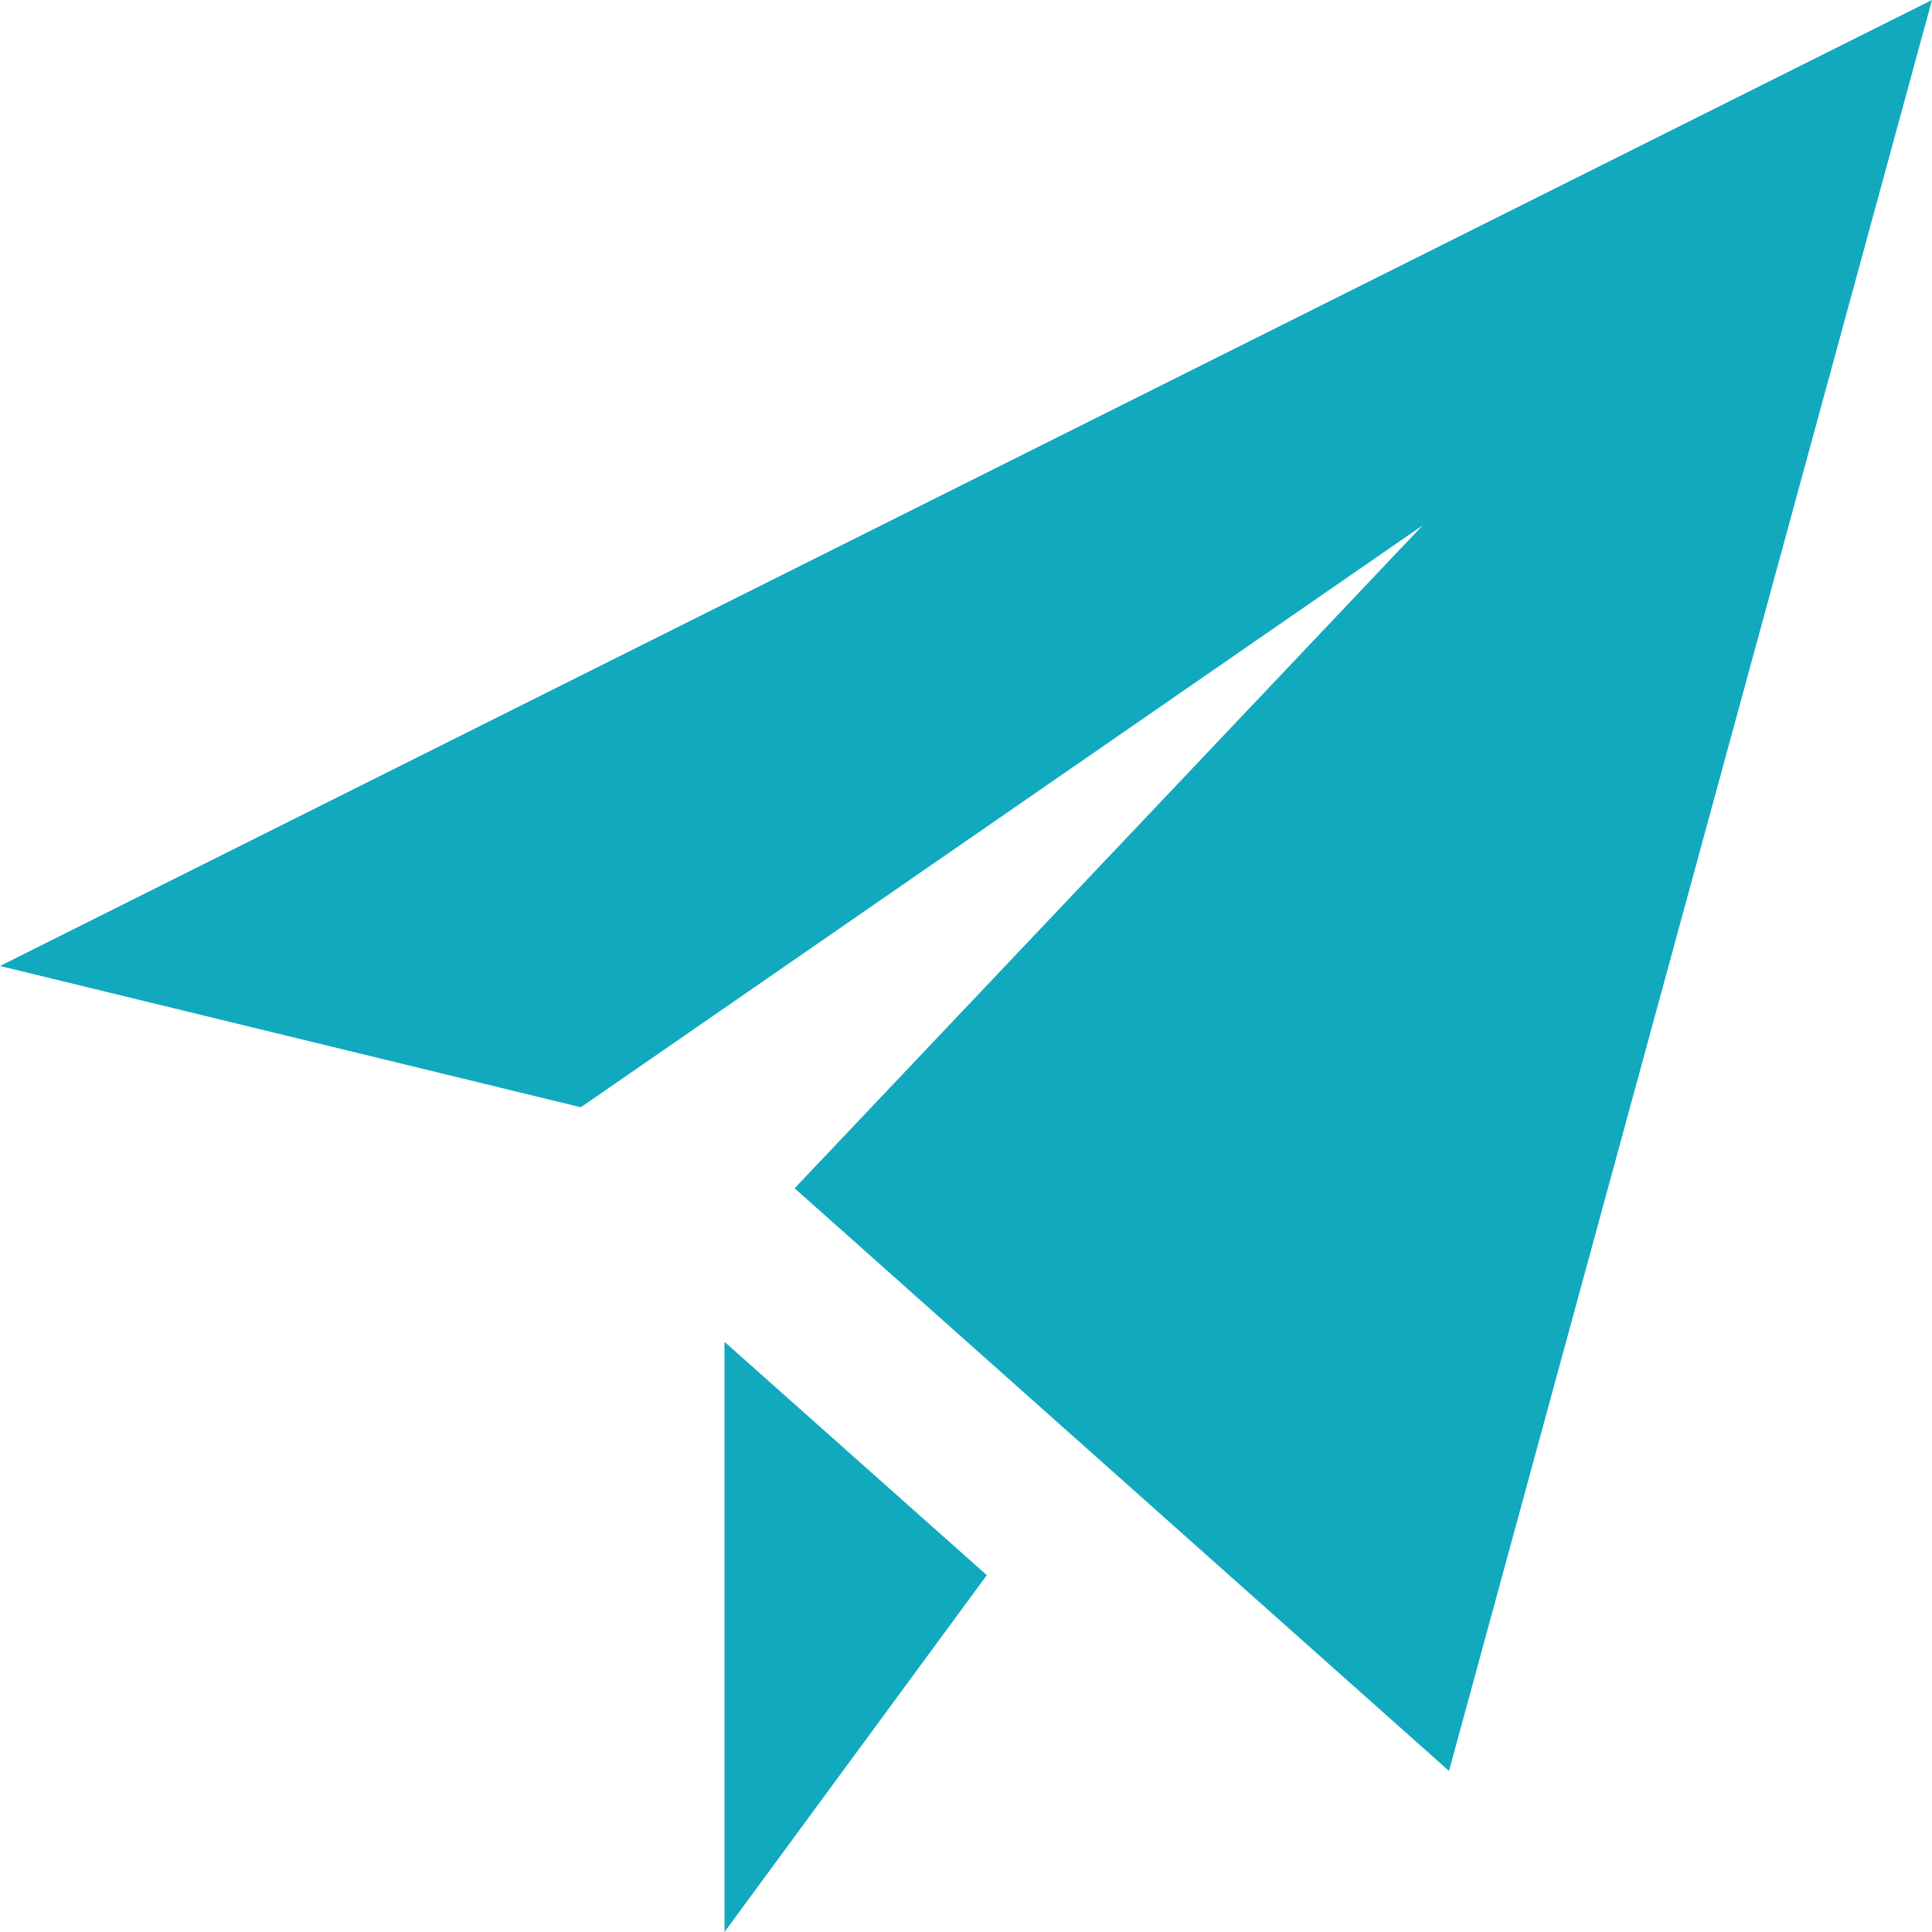
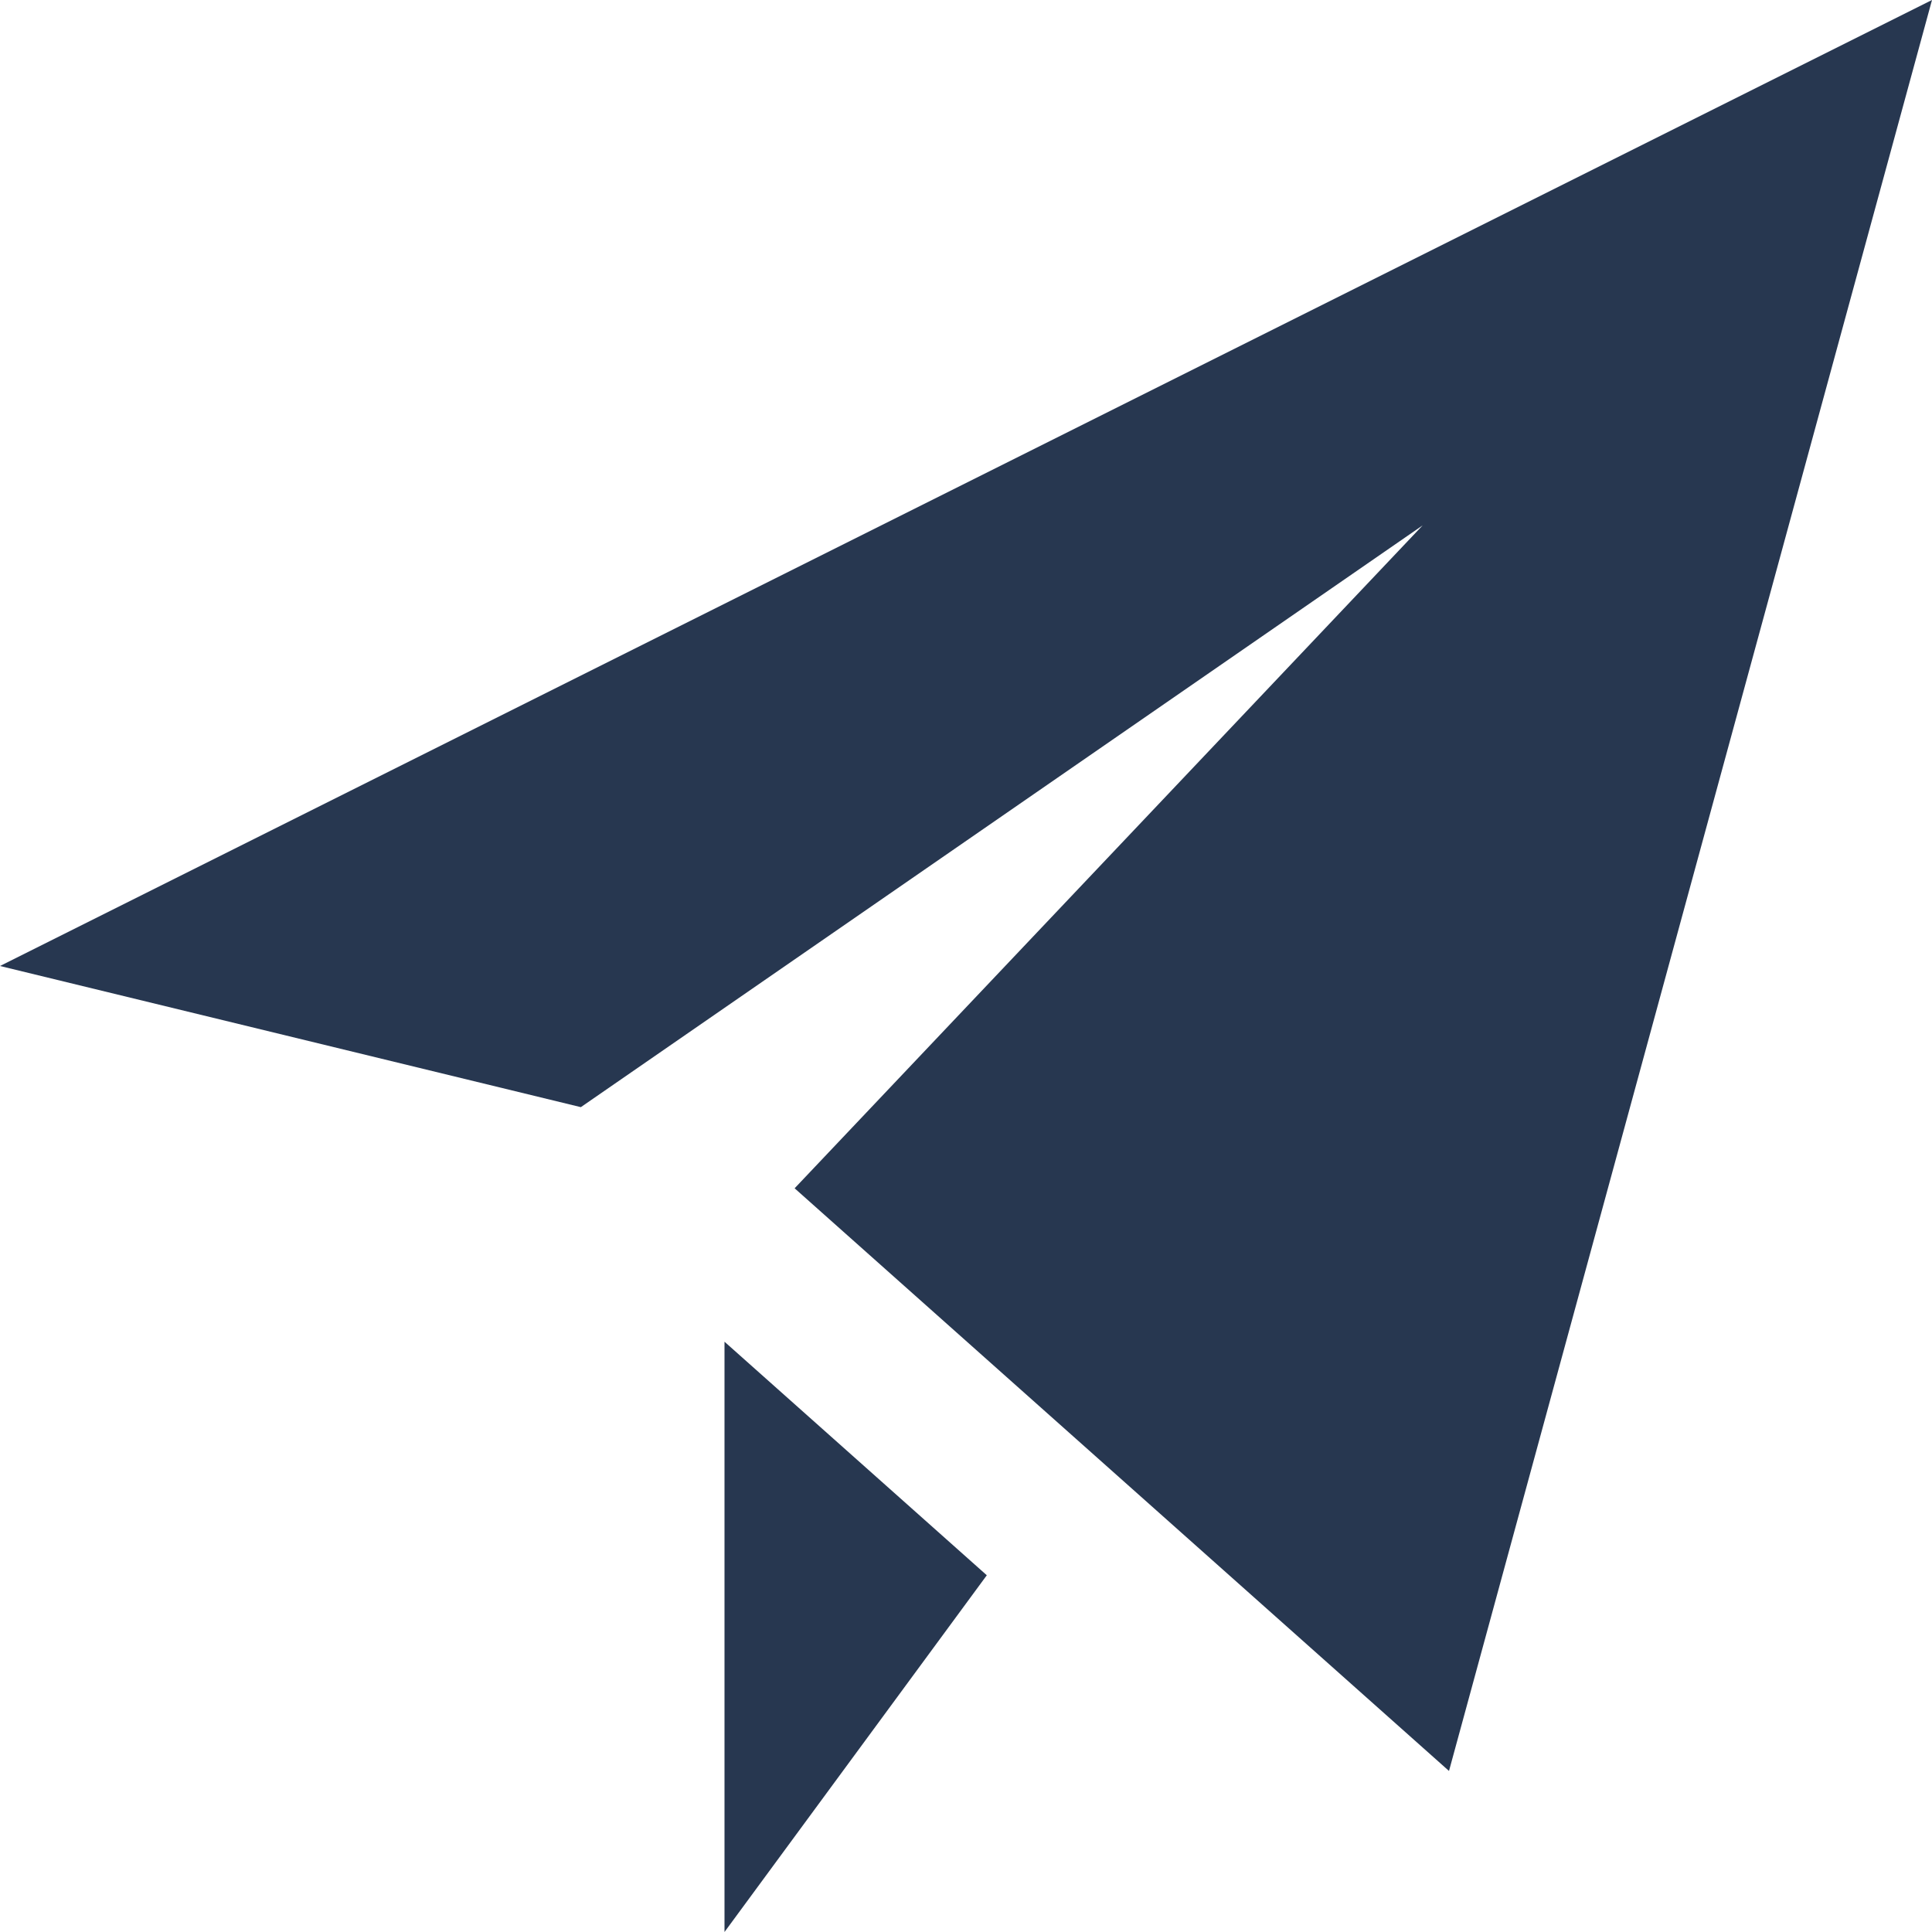
- <svg xmlns="http://www.w3.org/2000/svg" width="17" height="17" viewBox="0 0 17 17">
-   <path d="M17 0l-4.25 15.583-5.758-5.127 5.526-5.833-7.407 5.12L0 8.5 17 0zM6.375 11.806V17l2.308-3.14-2.308-2.053z" fill="#11A9BE" fill-rule="evenodd" />
+ <svg xmlns="http://www.w3.org/2000/svg" width="17px" height="17px" viewBox="0 0 17 17" version="1.1">
+   <defs />
+   <g id="assets" stroke="none" stroke-width="1" fill="none" fill-rule="evenodd">
+     <g id="icons" transform="translate(-127, -29)" fill="#273750">
+       <path d="M144,29 L139.75,44.583 L133.992,39.456 L139.518,33.623 L132.111,38.742 L127,37.5 L144,29 L144,29 Z M133.375,40.806 L133.375,46 L135.683,42.861 L133.375,40.806 L133.375,40.806 Z" id="icon-email" />
+     </g>
+   </g>
</svg>
